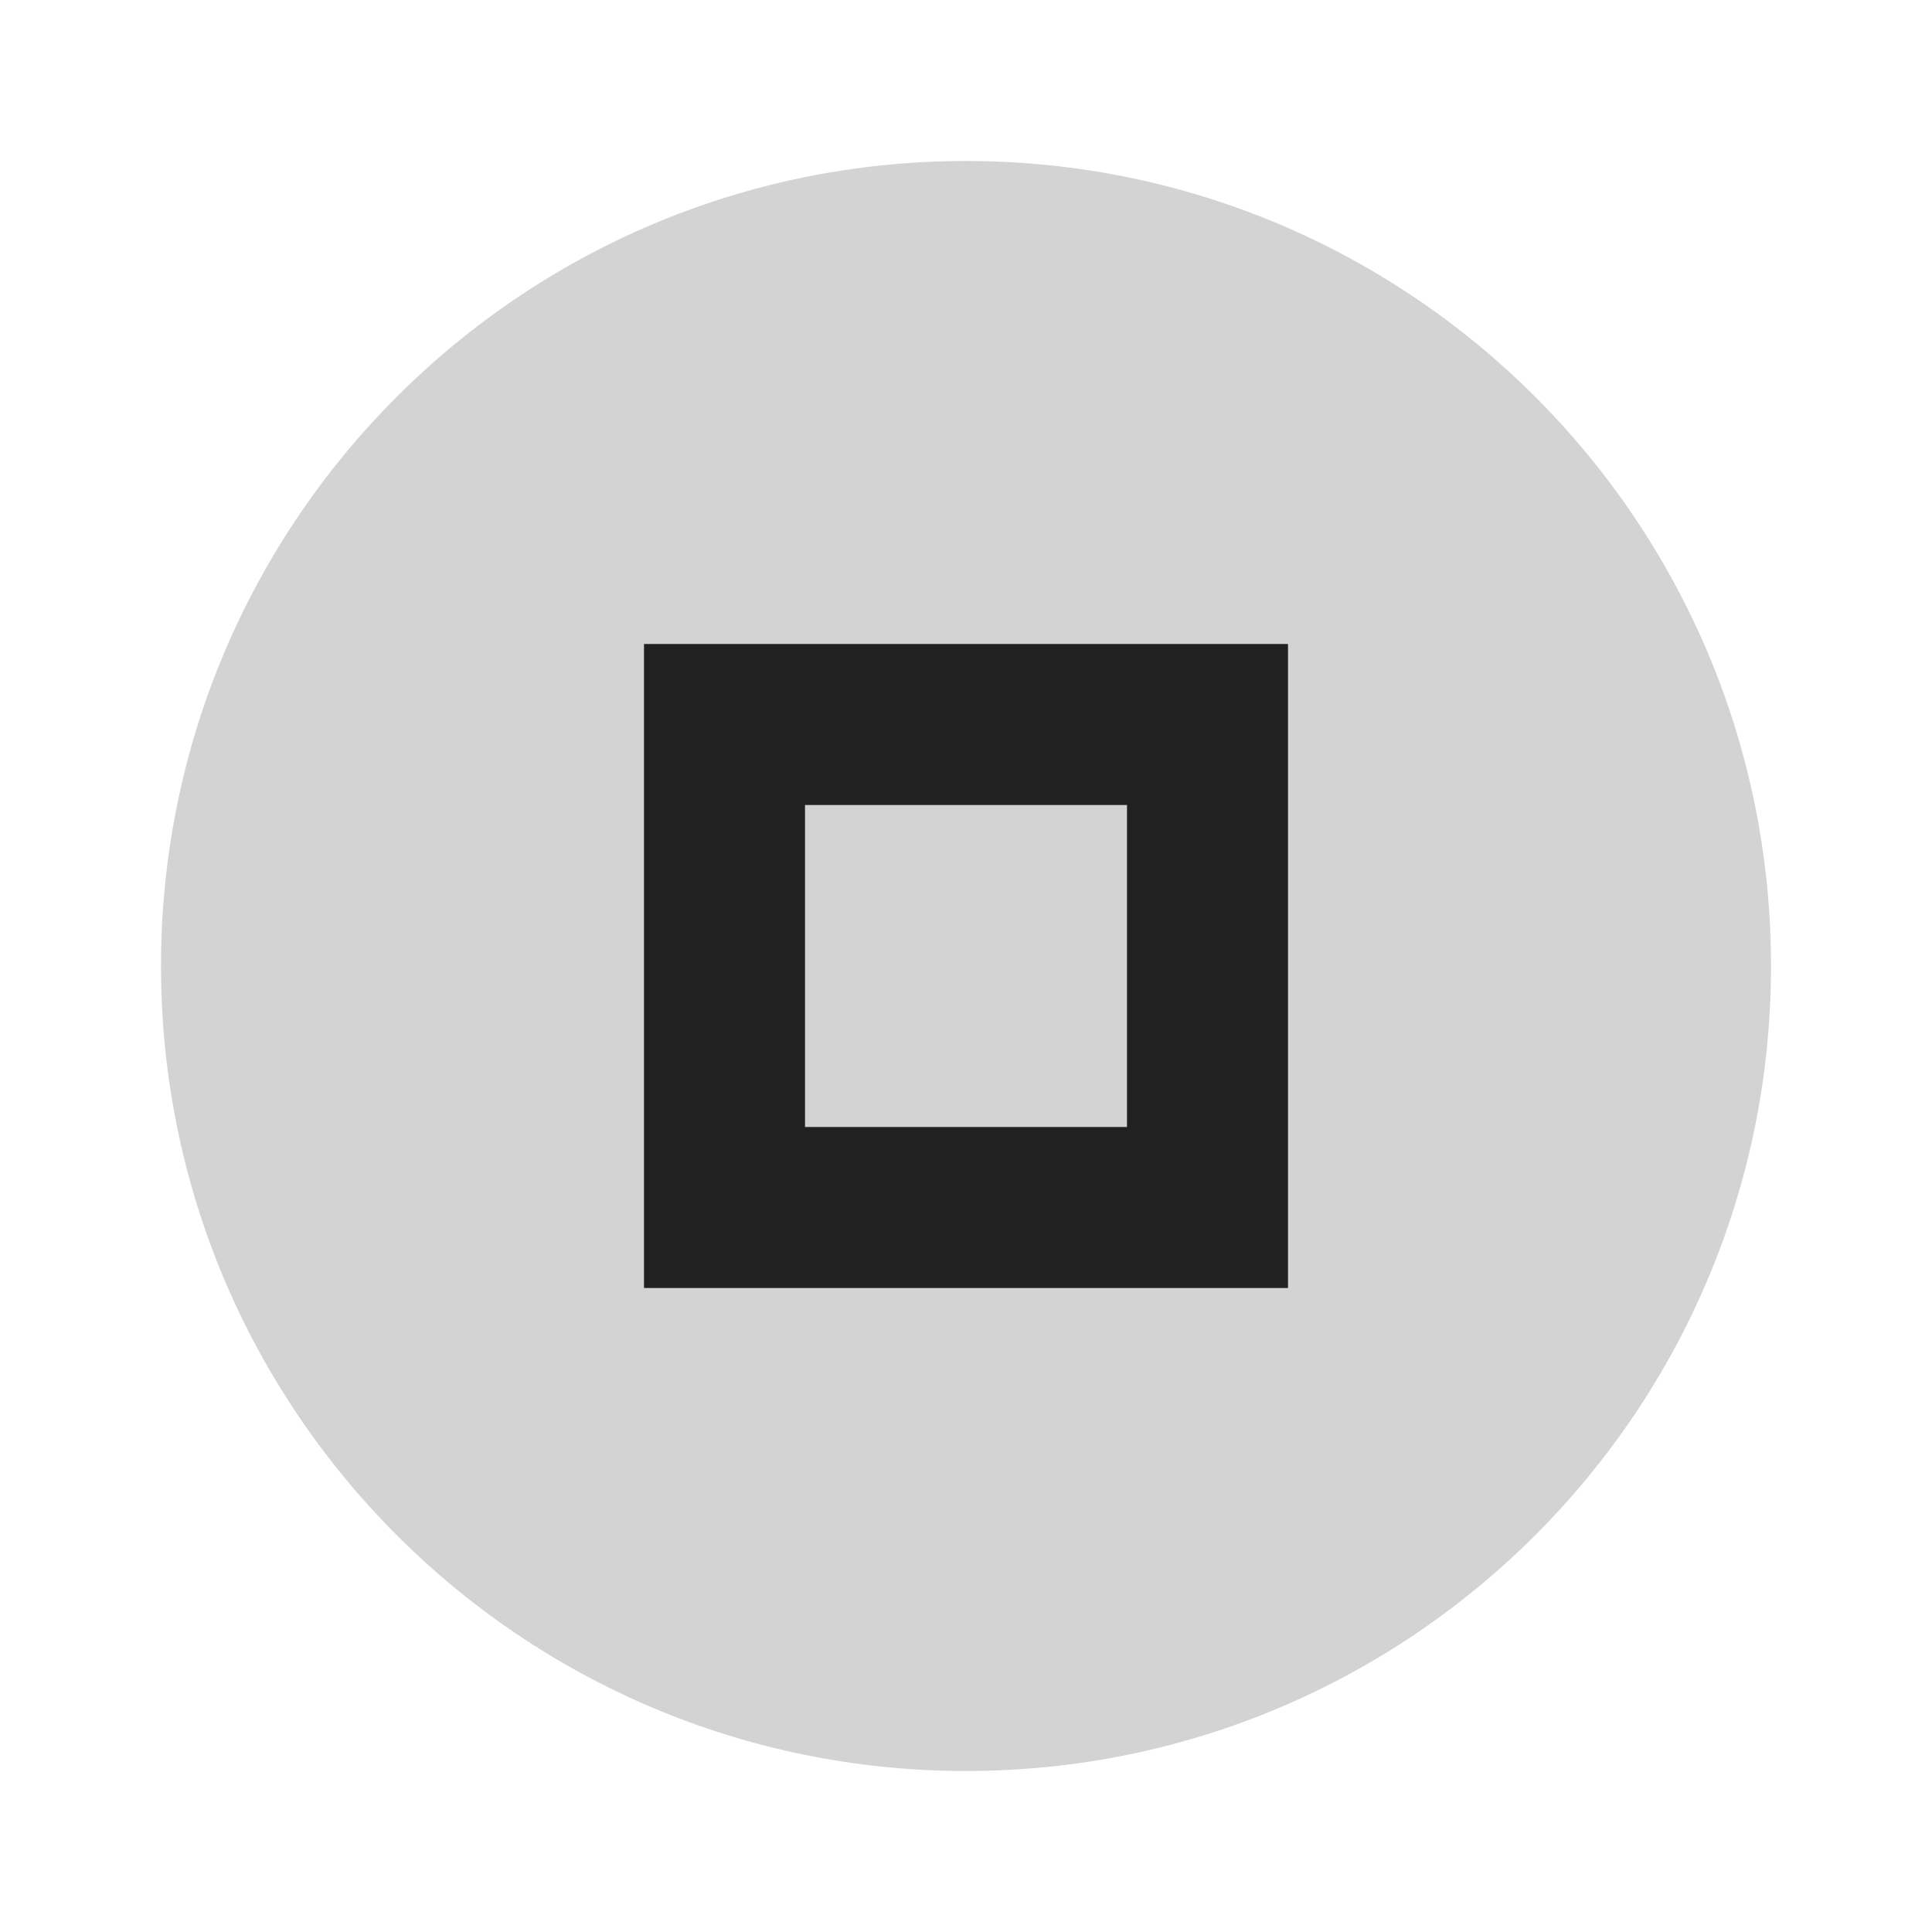
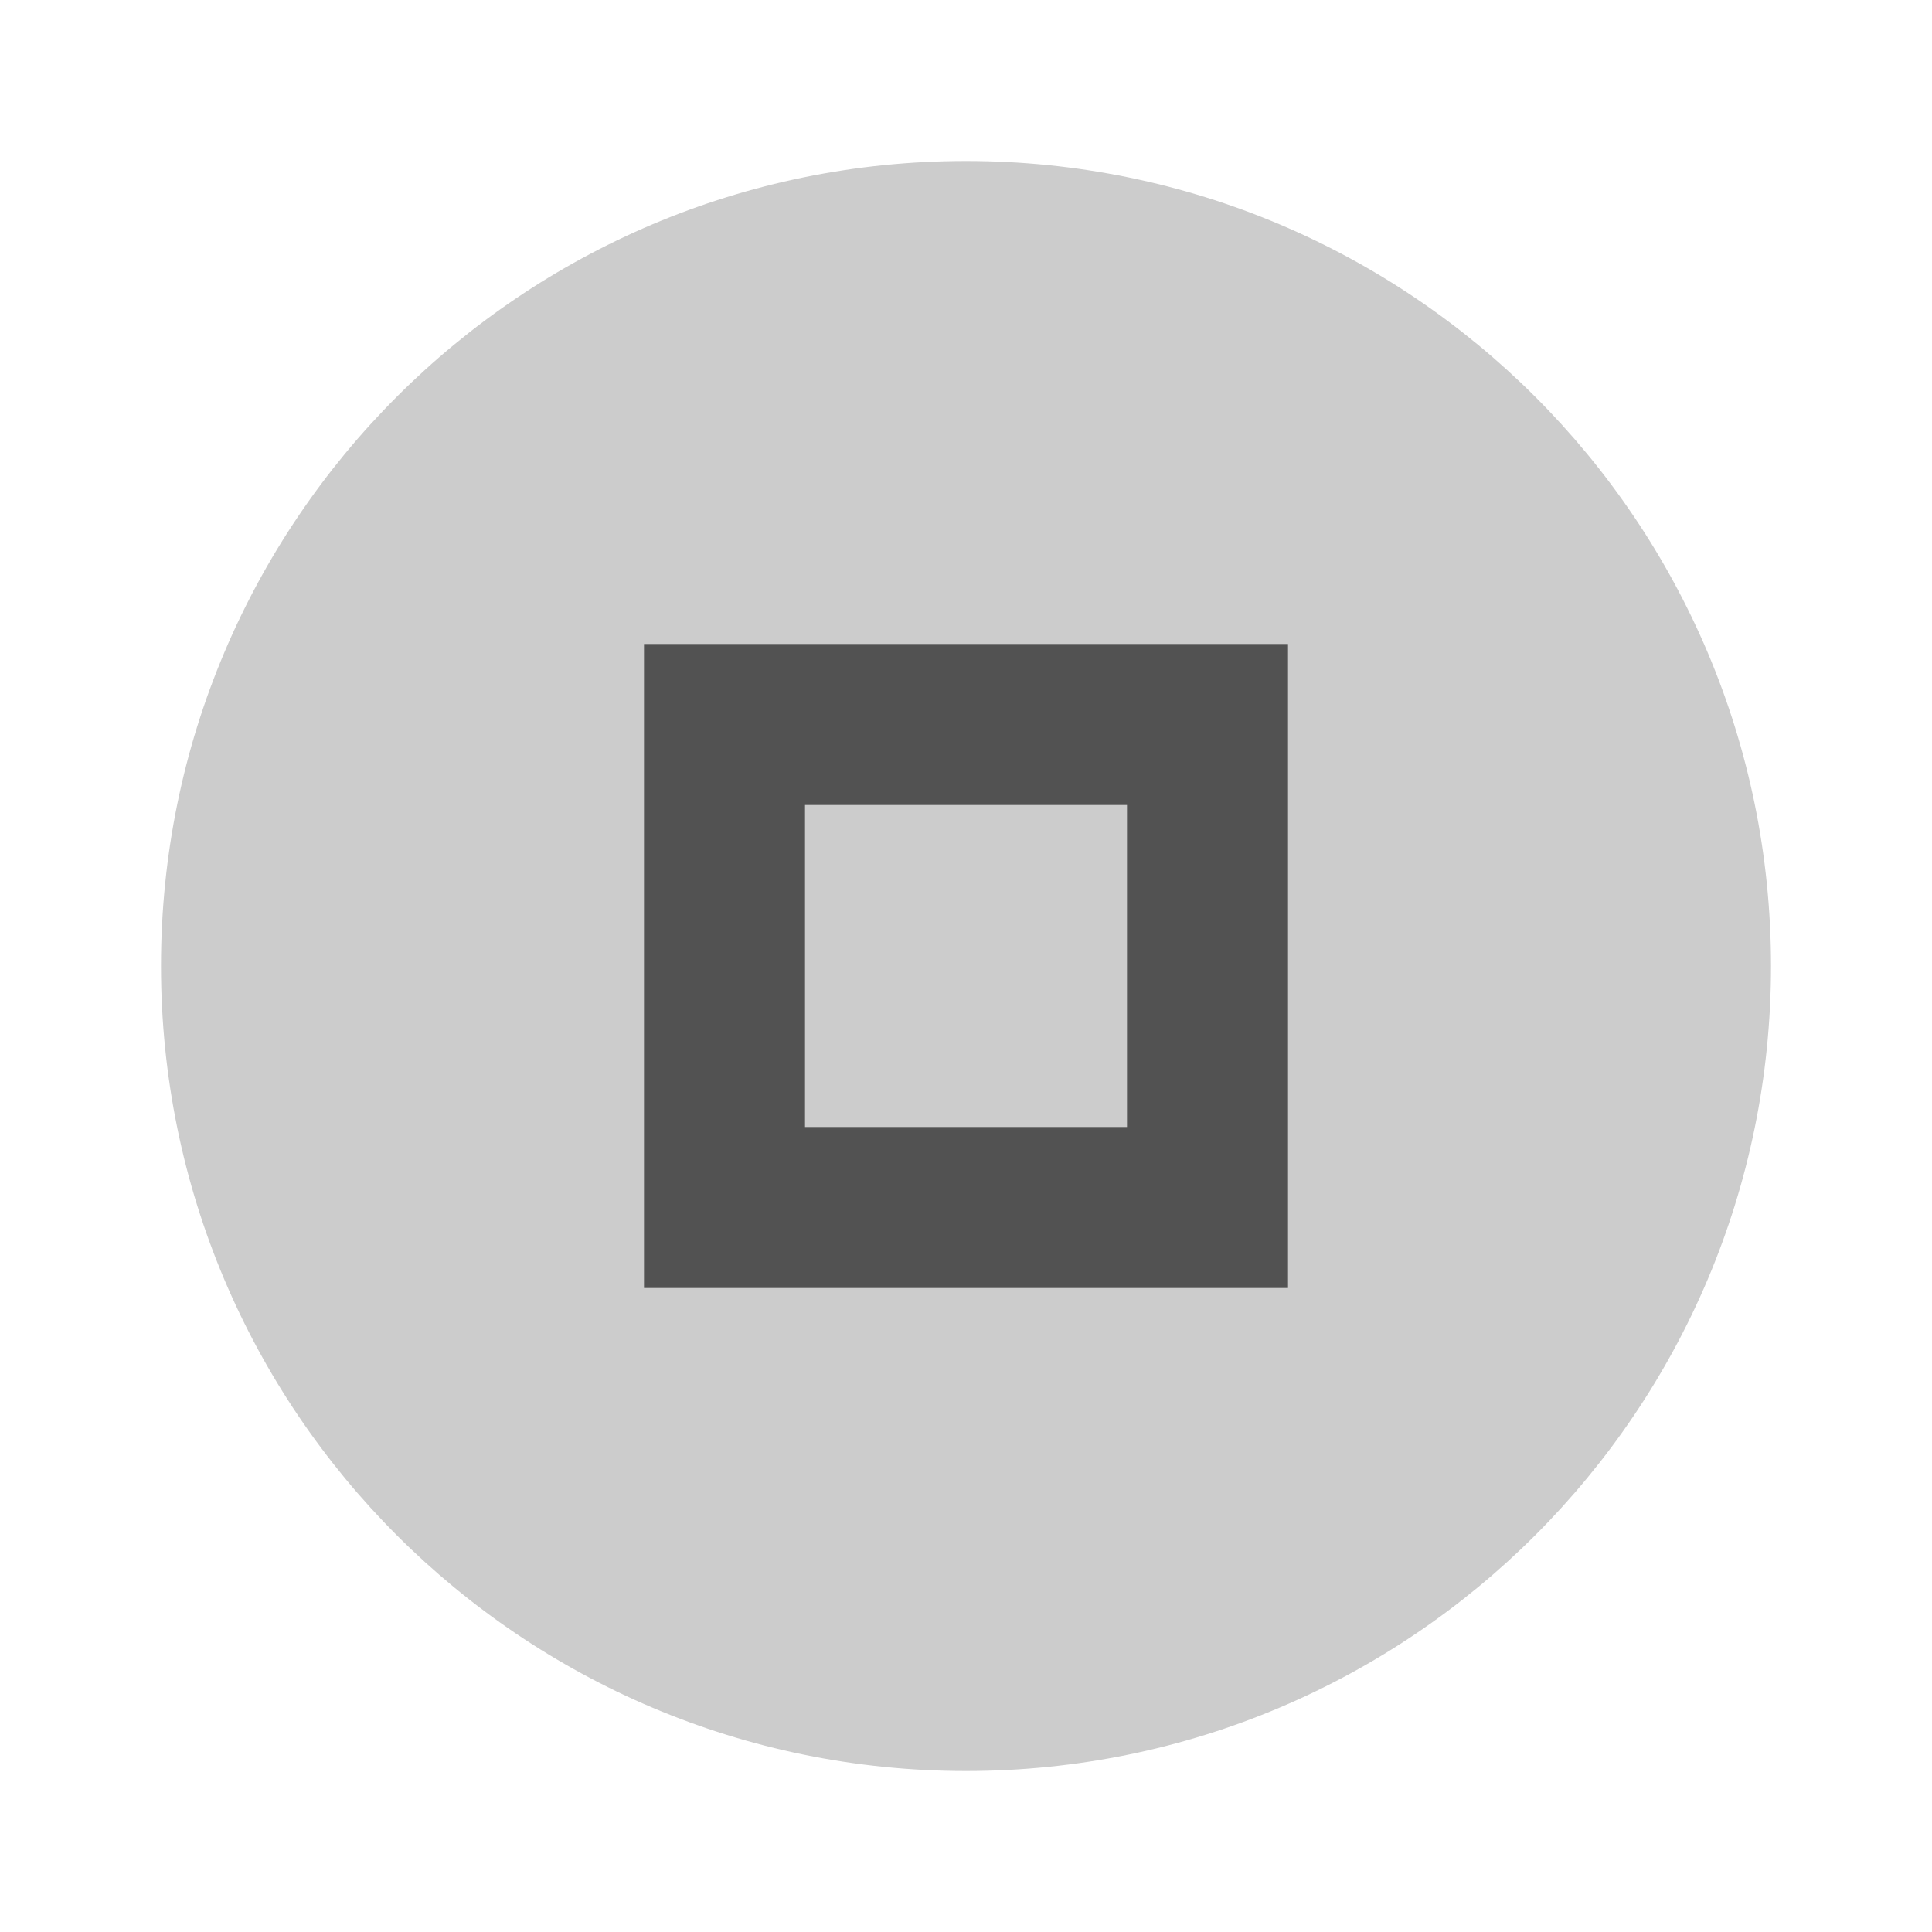
- <svg xmlns="http://www.w3.org/2000/svg" width="24" height="24" viewBox="0 0 24 24" fill="#000000" opacity="0.87">
-   <circle cx="12" cy="12" r="10" opacity="0.2" />
-   <path d="m8 8v8h8v-8h-8zm2 2h4v4h-4v-4z" />
+ <svg xmlns="http://www.w3.org/2000/svg" width="24" height="24" viewBox="0 0 24 24" fill="#000000">
+   <circle cx="12" cy="12" r="10" opacity=".2" />
+   <path d="m8 8v8h8v-8h-8zm2 2h4v4h-4v-4z" opacity=".6" />
</svg>
